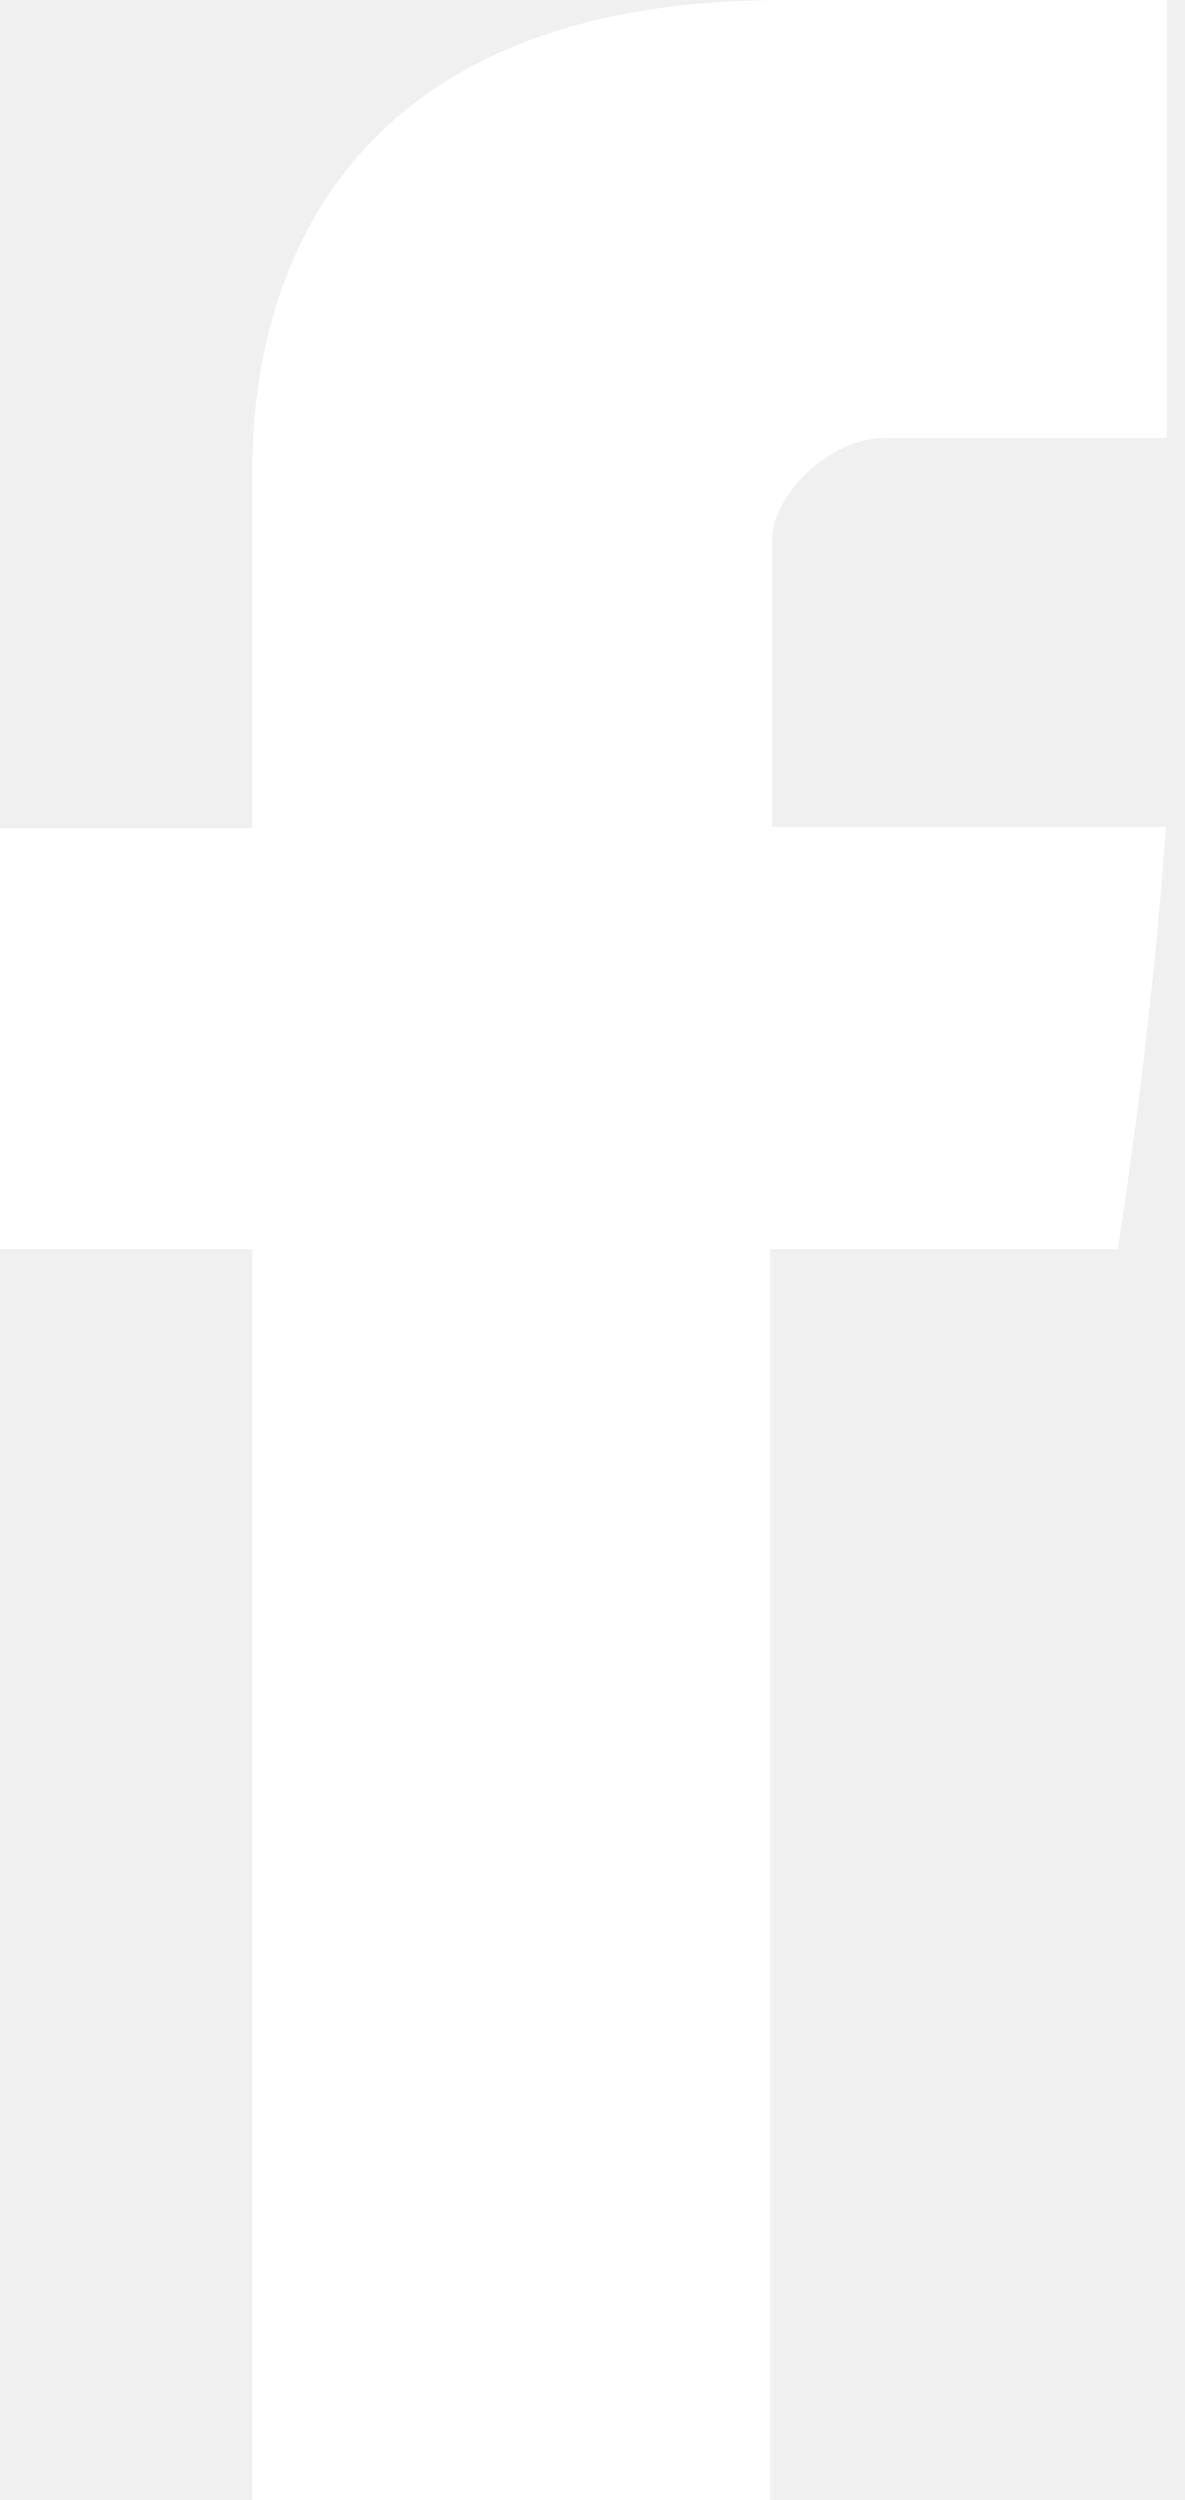
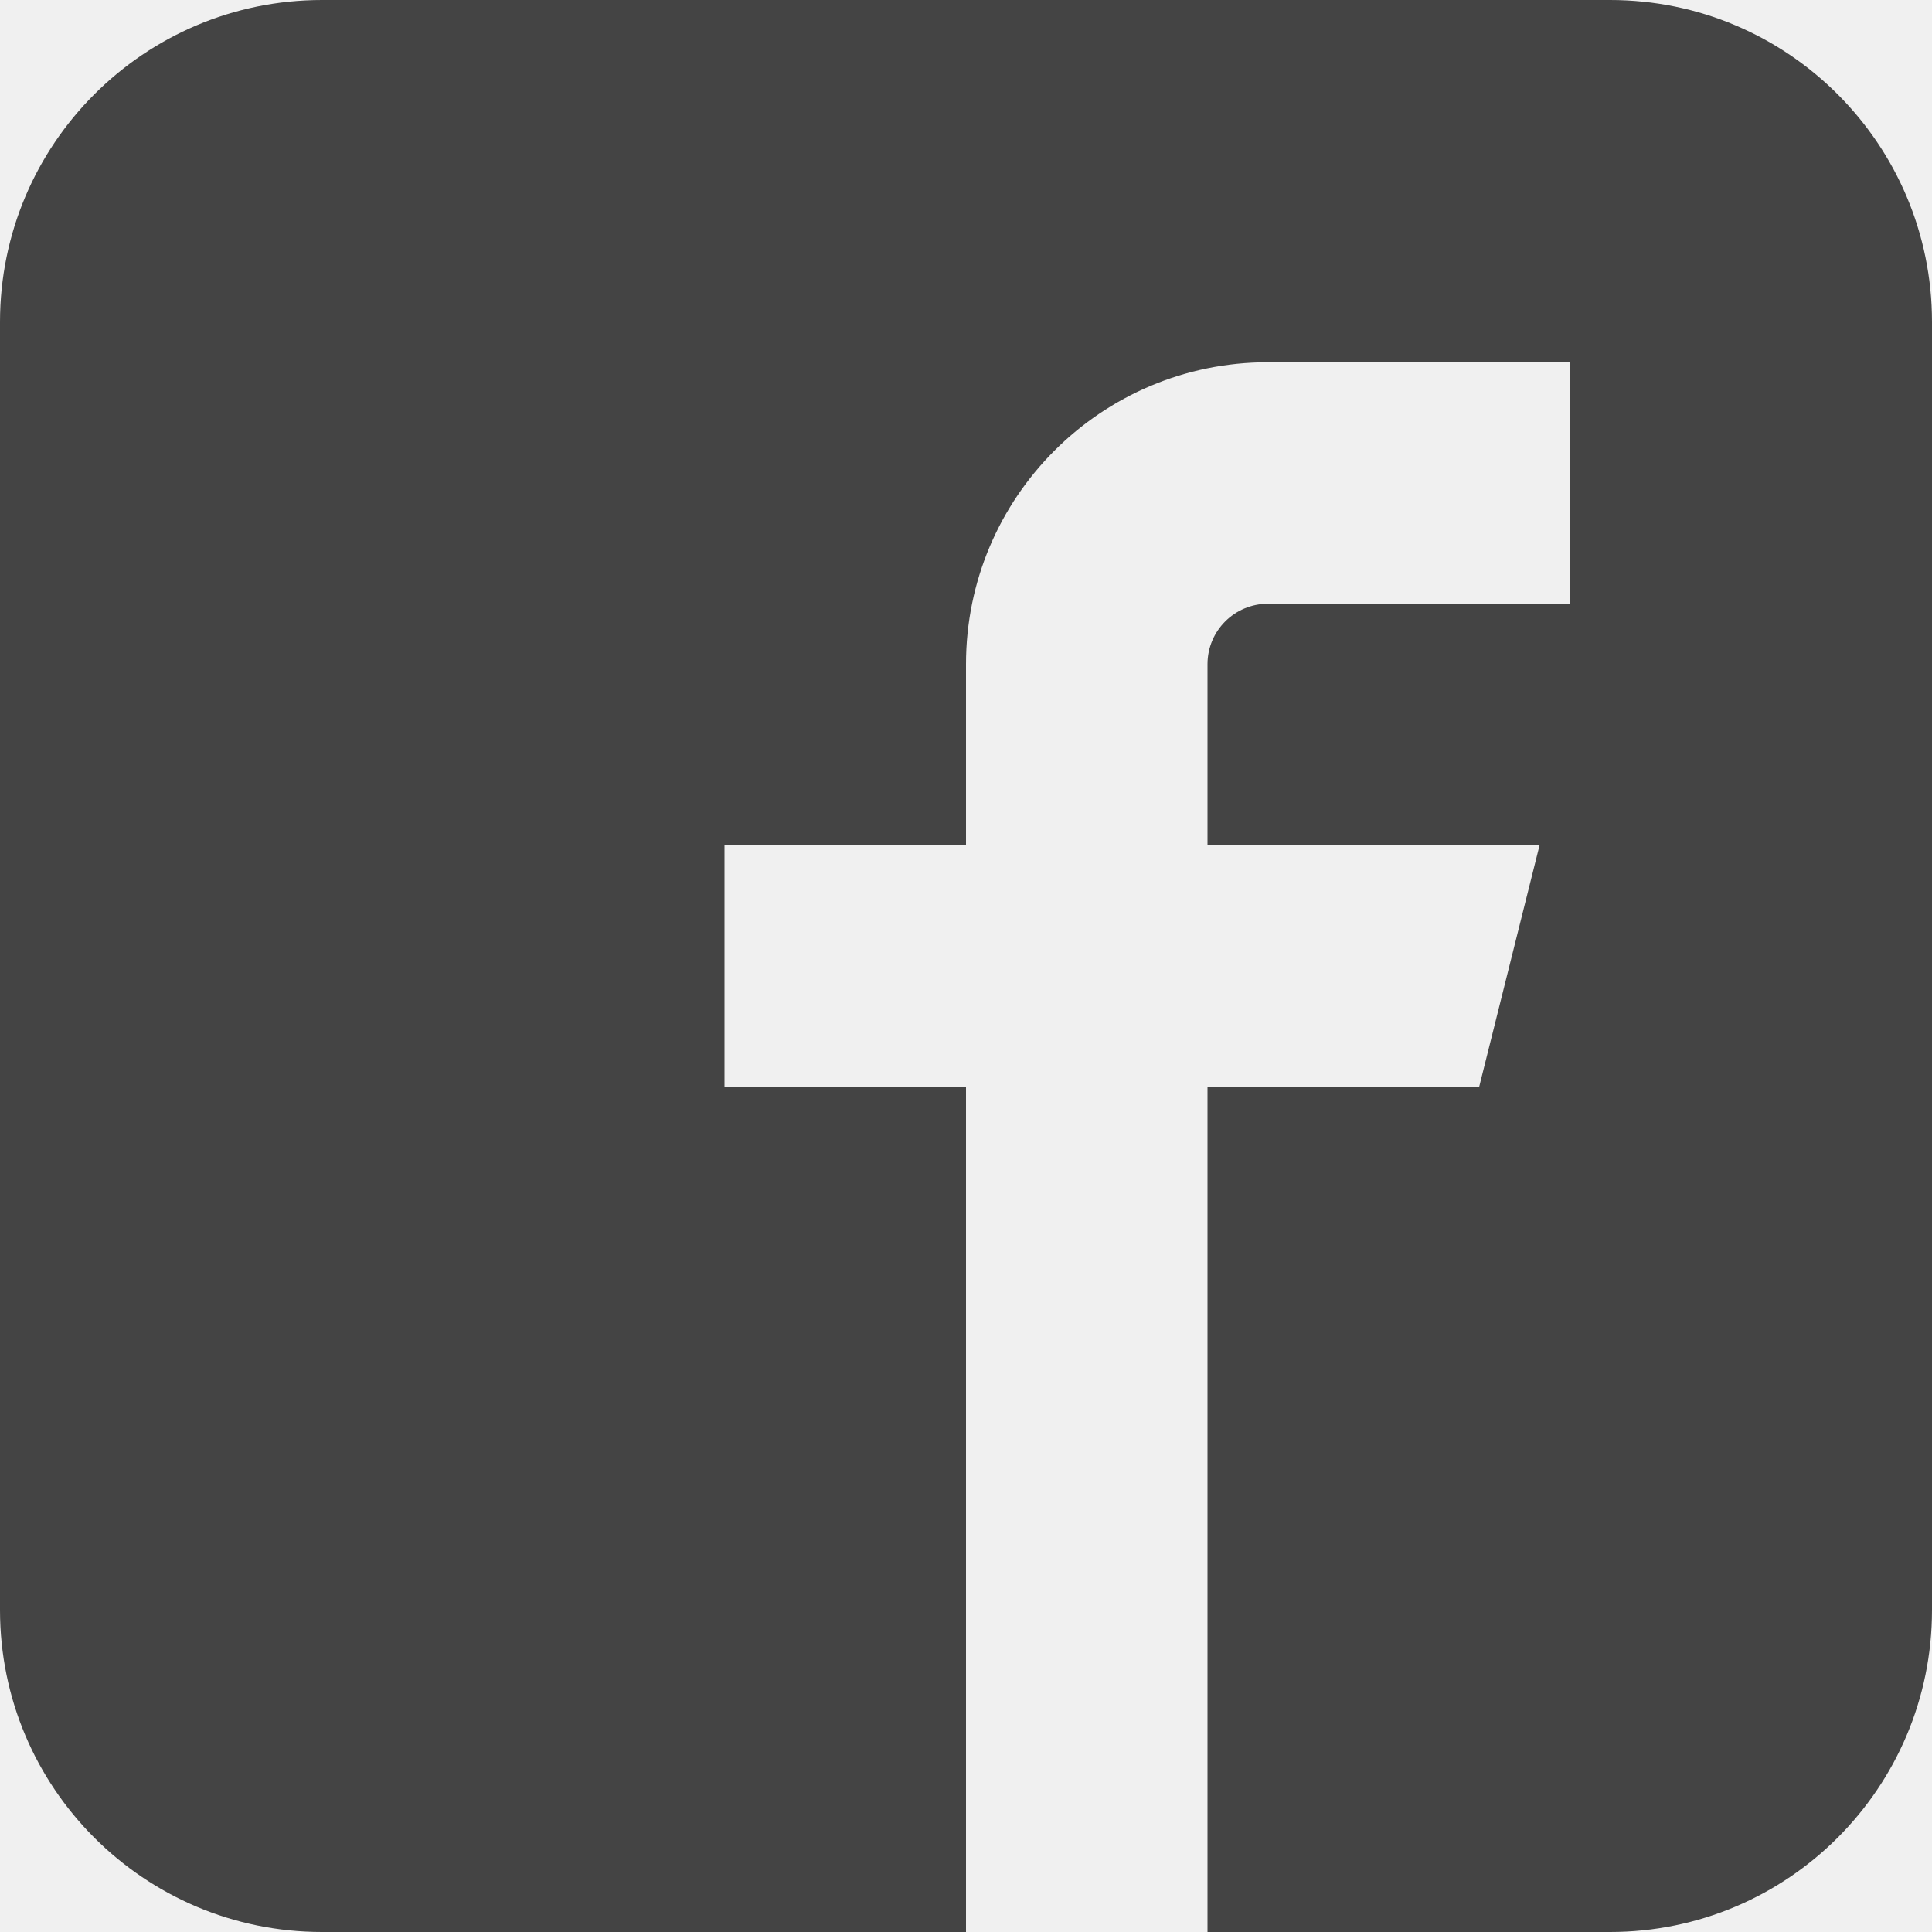
- <svg xmlns="http://www.w3.org/2000/svg" version="1.1" x="0px" y="0px" width="9px" height="19px" viewBox="0 0 9 19" style="enable-background:new 0 0 9 19;" xml:space="preserve">
-   <g id="facebook">
-     <path id="Facebook_1_" style="fill:#FFFFFF;" d="M1.917,3.682c0,0.477,0,2.613,0,2.613H0v3.199h1.917V19h3.937V9.494h2.641   c0,0,0.248-1.535,0.367-3.21c-0.343,0-2.993,0-2.993,0s0-1.861,0-2.188c0-0.327,0.429-0.767,0.854-0.767c0.423,0,1.316,0,2.145,0   c0-0.436,0-1.941,0-3.33C7.761,0,6.505,0,5.95,0C1.818,0,1.917,3.203,1.917,3.682z" />
-   </g>
-   <g id="Layer_1">
- </g>
+ <svg xmlns="http://www.w3.org/2000/svg" version="1.1" width="32" height="32" viewBox="0 0 32 32">
+   <path d="M26.667 0h-21.334c-2.945 0-5.333 2.388-5.333 5.334v21.332c0 2.946 2.387 5.334 5.333 5.334h10.667v-14h-4v-4h4v-3c0-2.761 2.239-5 5-5h5v4h-5c-0.552 0-1 0.448-1 1v3h5.5l-1 4h-4.5v14h6.667c2.945 0 5.333-2.388 5.333-5.334v-21.332c0-2.946-2.387-5.334-5.333-5.334z" fill="#444444" />
</svg>
